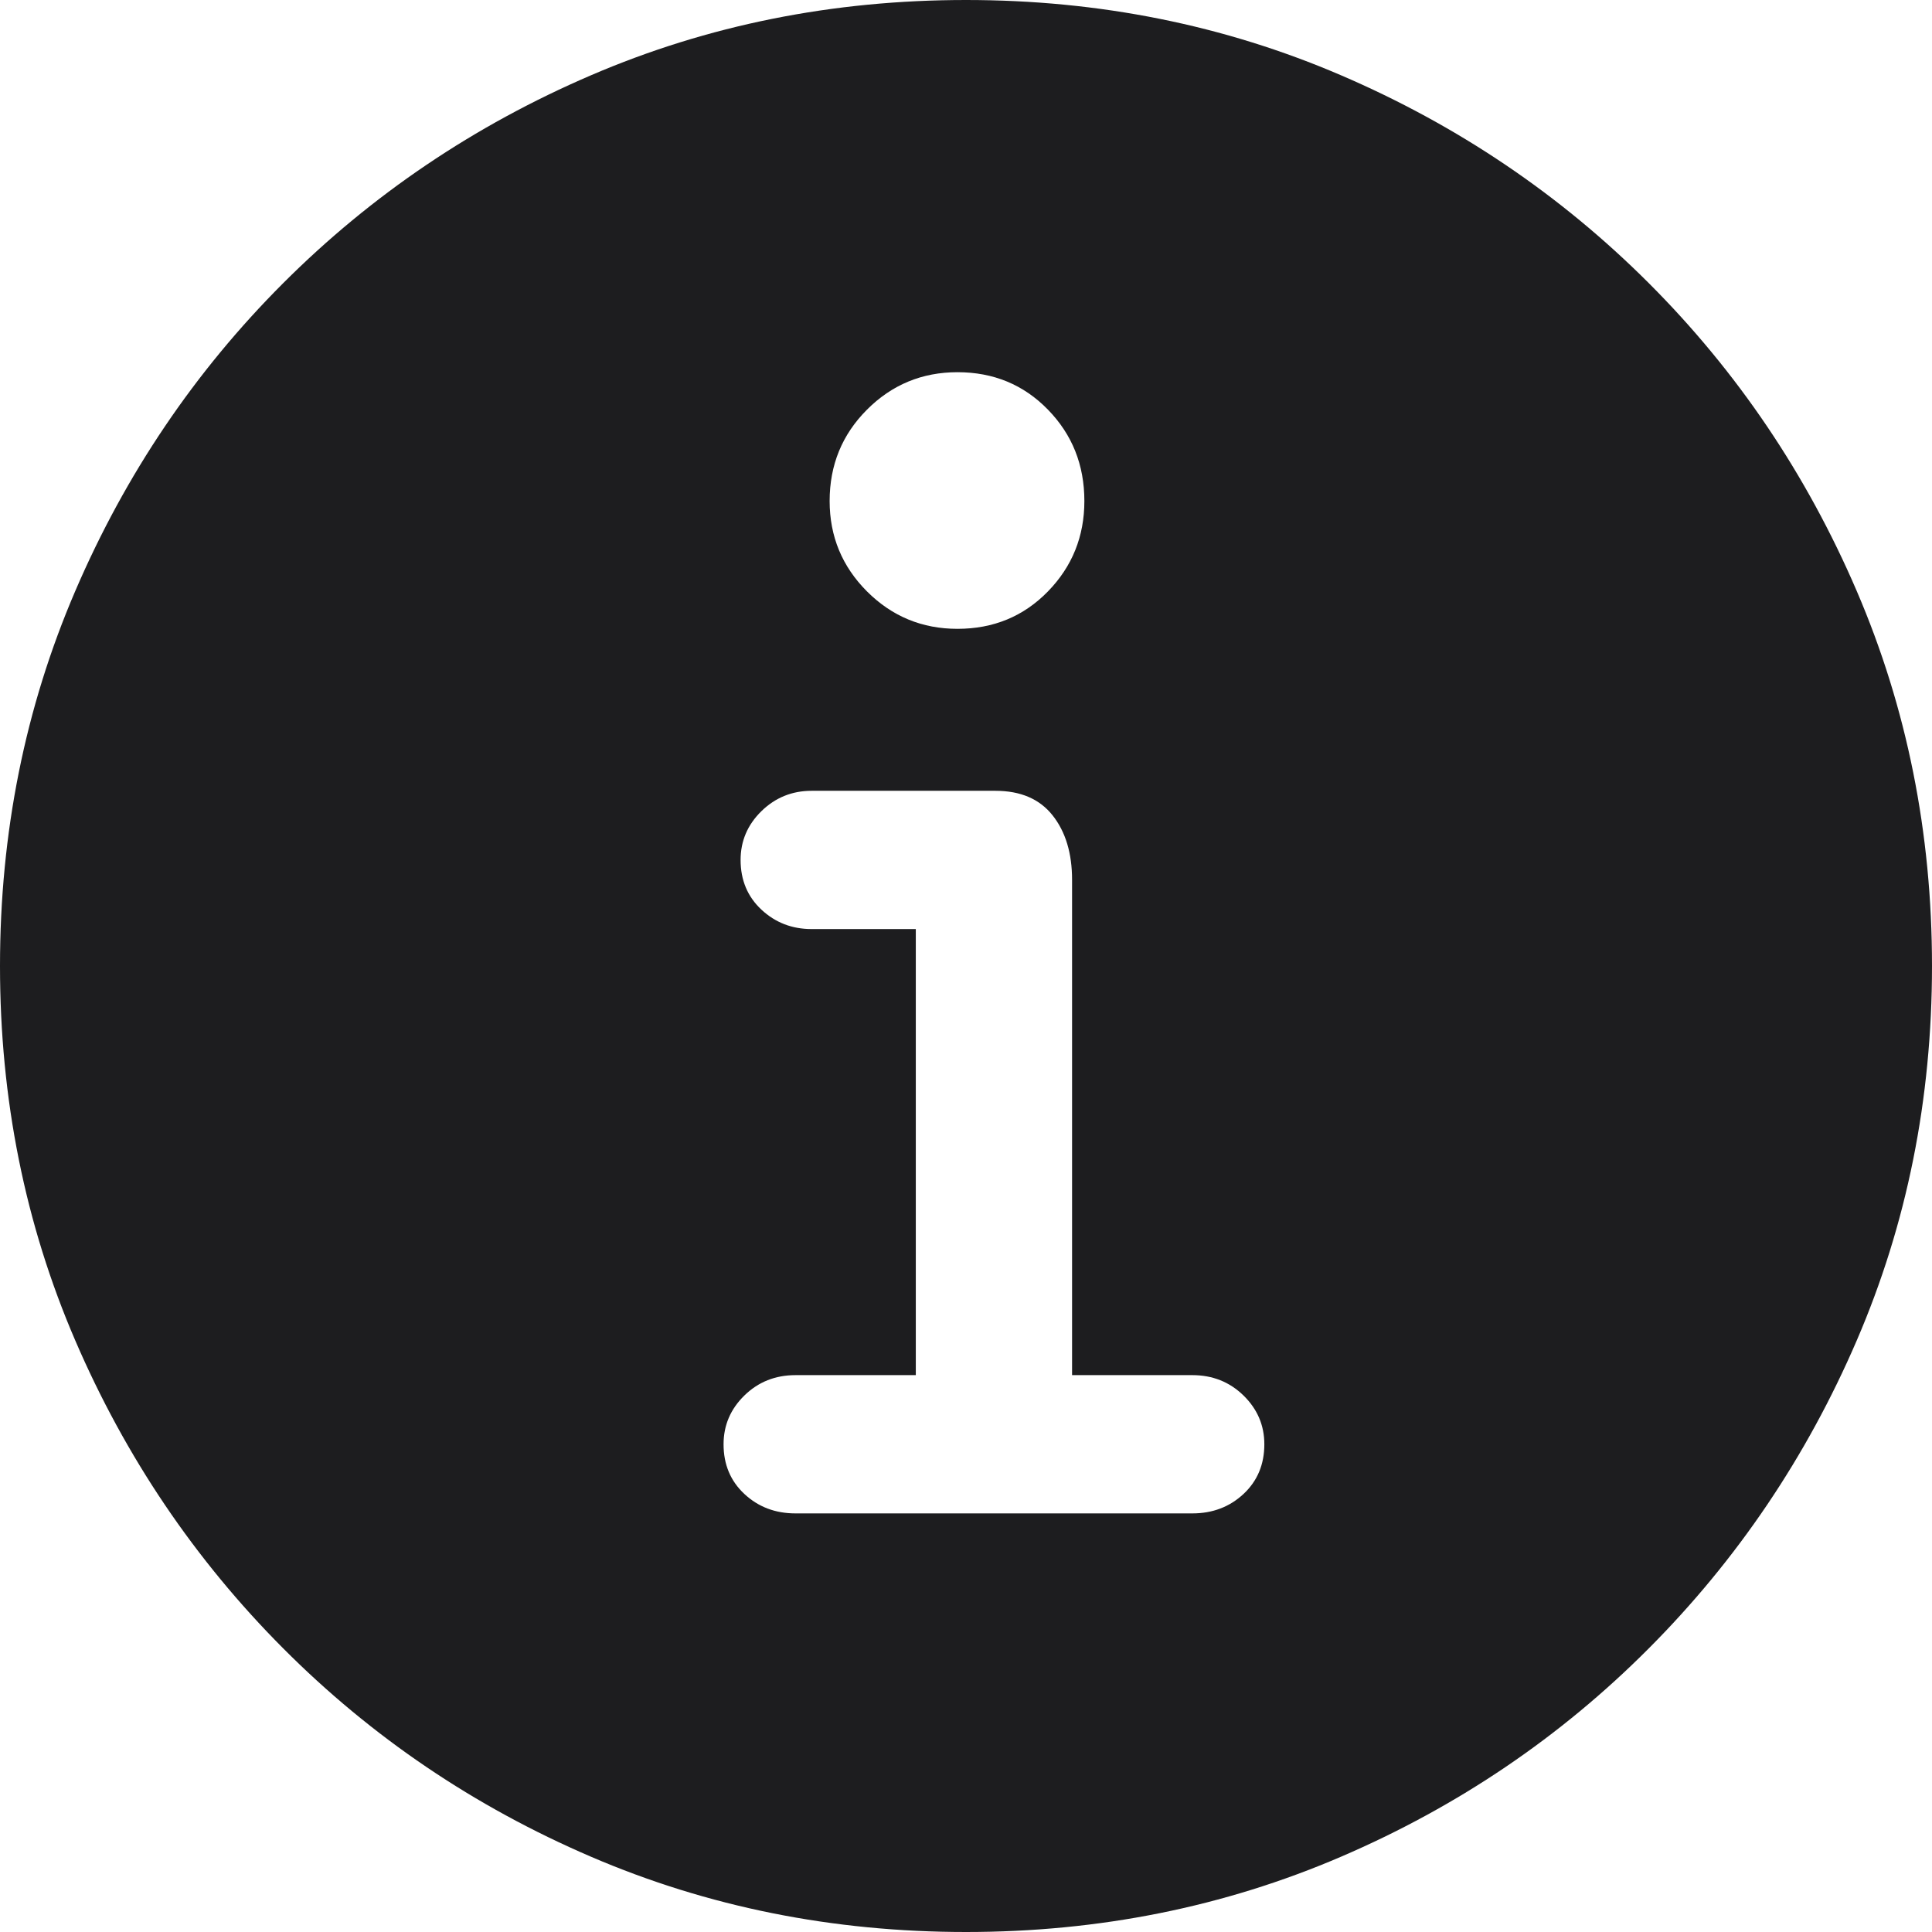
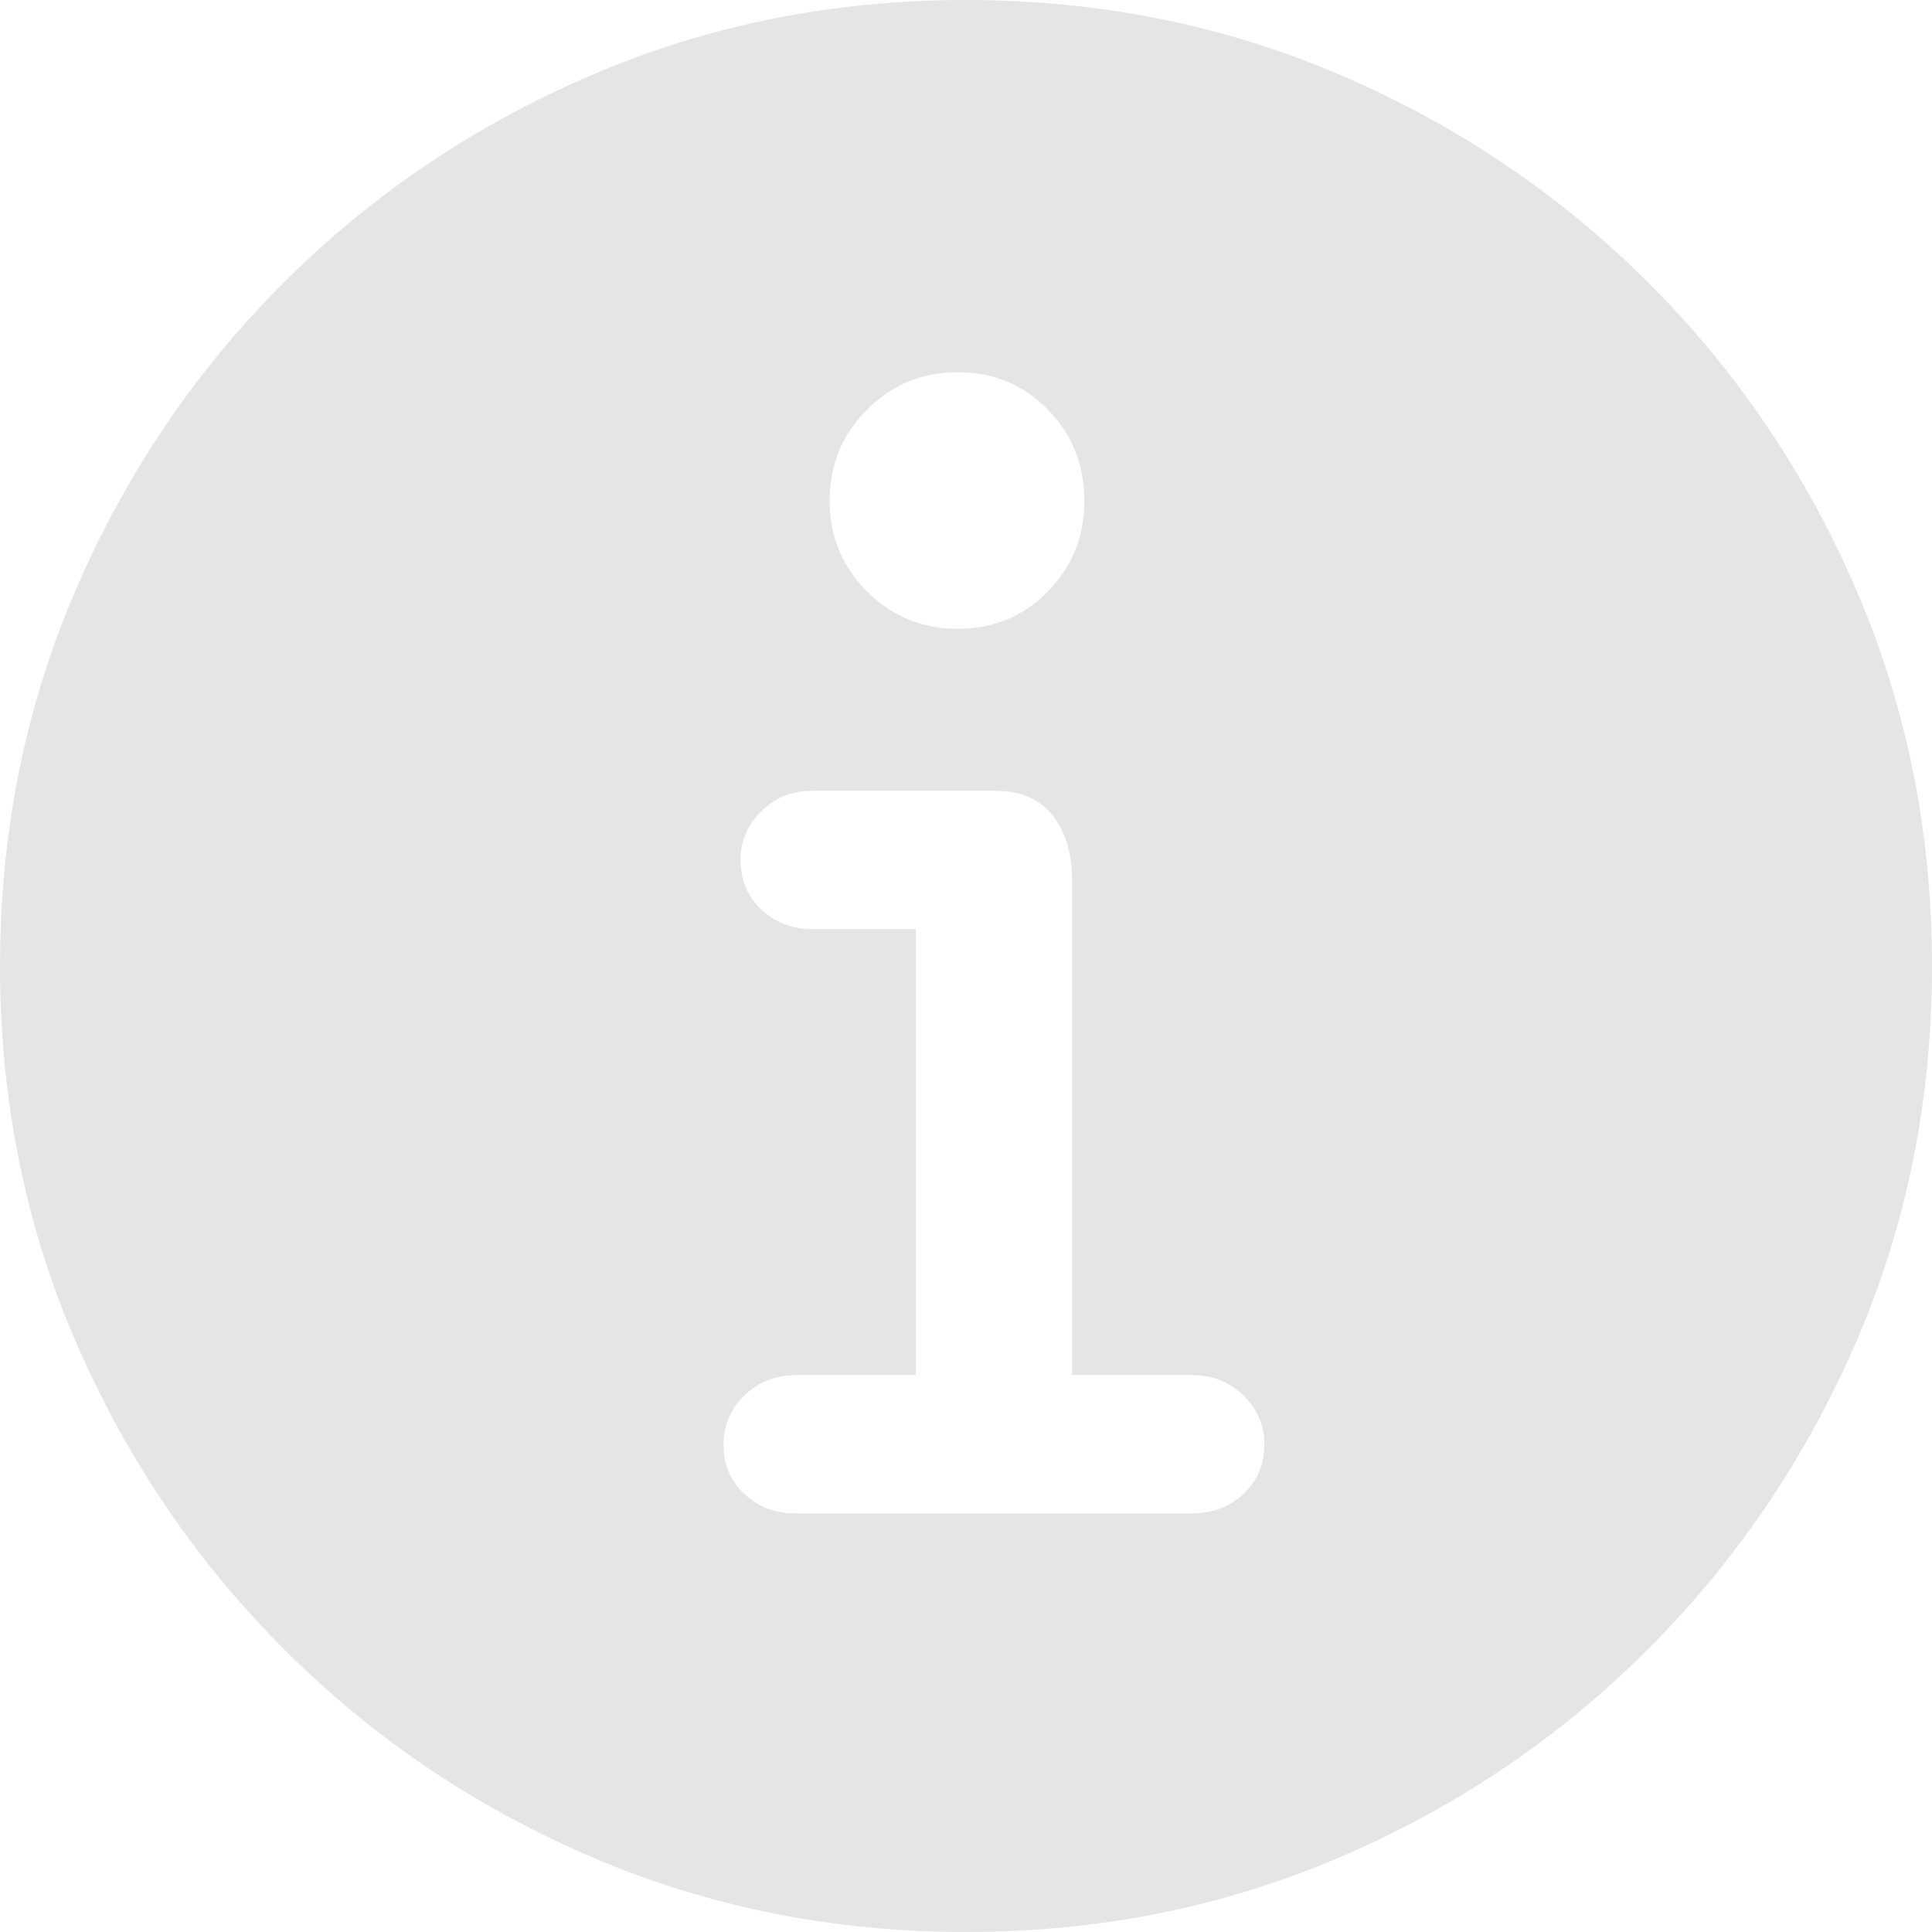
<svg xmlns="http://www.w3.org/2000/svg" width="60px" height="60px" viewBox="0 0 60 60" version="1.1">
  <g id="3-Iconos/Relleno/info-circle-fill" stroke="none" stroke-width="1" fill="none" fill-rule="evenodd">
-     <path d="M30,60 C25.863,60 21.98,59.221 18.353,57.662 C14.725,56.103 11.539,53.946 8.794,51.191 C6.049,48.436 3.897,45.25 2.338,41.632 C0.779,38.015 0,34.137 0,30 C0,25.863 0.779,21.98 2.338,18.353 C3.897,14.725 6.049,11.539 8.794,8.794 C11.539,6.049 14.725,3.897 18.353,2.338 C21.98,0.779 25.863,0 30,0 C34.137,0 38.02,0.779 41.647,2.338 C45.275,3.897 48.461,6.049 51.206,8.794 C53.951,11.539 56.103,14.725 57.662,18.353 C59.221,21.98 60,25.863 60,30 C60,34.137 59.221,38.015 57.662,41.632 C56.103,45.25 53.951,48.436 51.206,51.191 C48.461,53.946 45.275,56.103 41.647,57.662 C38.02,59.221 34.137,60 30,60 Z M24.706,47 L37.029,47 C37.657,47 38.186,46.799 38.618,46.397 C39.049,45.995 39.265,45.48 39.265,44.853 C39.265,44.265 39.049,43.76 38.618,43.338 C38.186,42.917 37.657,42.706 37.029,42.706 L33.294,42.706 L33.294,27.324 C33.294,26.5 33.093,25.833 32.691,25.324 C32.289,24.814 31.696,24.559 30.912,24.559 L25.206,24.559 C24.598,24.559 24.078,24.77 23.647,25.191 C23.216,25.613 23,26.118 23,26.706 C23,27.333 23.216,27.848 23.647,28.25 C24.078,28.652 24.598,28.853 25.206,28.853 L28.441,28.853 L28.441,42.706 L24.706,42.706 C24.078,42.706 23.549,42.917 23.118,43.338 C22.686,43.76 22.471,44.265 22.471,44.853 C22.471,45.48 22.686,45.995 23.118,46.397 C23.549,46.799 24.078,47 24.706,47 Z M29.735,19.529 C30.853,19.529 31.789,19.142 32.544,18.368 C33.299,17.593 33.676,16.657 33.676,15.559 C33.676,14.441 33.299,13.495 32.544,12.721 C31.789,11.946 30.853,11.559 29.735,11.559 C28.637,11.559 27.701,11.946 26.926,12.721 C26.152,13.495 25.765,14.441 25.765,15.559 C25.765,16.657 26.152,17.593 26.926,18.368 C27.701,19.142 28.637,19.529 29.735,19.529 Z" id="info-circle-fill" fill="#1D1D1F" />
+     <path d="M30,60 C25.863,60 21.98,59.221 18.353,57.662 C14.725,56.103 11.539,53.946 8.794,51.191 C6.049,48.436 3.897,45.25 2.338,41.632 C0.779,38.015 0,34.137 0,30 C0,25.863 0.779,21.98 2.338,18.353 C3.897,14.725 6.049,11.539 8.794,8.794 C11.539,6.049 14.725,3.897 18.353,2.338 C21.98,0.779 25.863,0 30,0 C34.137,0 38.02,0.779 41.647,2.338 C45.275,3.897 48.461,6.049 51.206,8.794 C53.951,11.539 56.103,14.725 57.662,18.353 C59.221,21.98 60,25.863 60,30 C60,34.137 59.221,38.015 57.662,41.632 C56.103,45.25 53.951,48.436 51.206,51.191 C48.461,53.946 45.275,56.103 41.647,57.662 C38.02,59.221 34.137,60 30,60 Z M24.706,47 L37.029,47 C37.657,47 38.186,46.799 38.618,46.397 C39.049,45.995 39.265,45.48 39.265,44.853 C39.265,44.265 39.049,43.76 38.618,43.338 C38.186,42.917 37.657,42.706 37.029,42.706 L33.294,42.706 L33.294,27.324 C33.294,26.5 33.093,25.833 32.691,25.324 C32.289,24.814 31.696,24.559 30.912,24.559 L25.206,24.559 C24.598,24.559 24.078,24.77 23.647,25.191 C23.216,25.613 23,26.118 23,26.706 C23,27.333 23.216,27.848 23.647,28.25 C24.078,28.652 24.598,28.853 25.206,28.853 L28.441,28.853 L28.441,42.706 L24.706,42.706 C24.078,42.706 23.549,42.917 23.118,43.338 C22.686,43.76 22.471,44.265 22.471,44.853 C22.471,45.48 22.686,45.995 23.118,46.397 C23.549,46.799 24.078,47 24.706,47 Z M29.735,19.529 C30.853,19.529 31.789,19.142 32.544,18.368 C33.299,17.593 33.676,16.657 33.676,15.559 C33.676,14.441 33.299,13.495 32.544,12.721 C31.789,11.946 30.853,11.559 29.735,11.559 C28.637,11.559 27.701,11.946 26.926,12.721 C26.152,13.495 25.765,14.441 25.765,15.559 C25.765,16.657 26.152,17.593 26.926,18.368 C27.701,19.142 28.637,19.529 29.735,19.529 Z" id="info-circle-fill" fill="#E5E5E5" />
  </g>
</svg>
